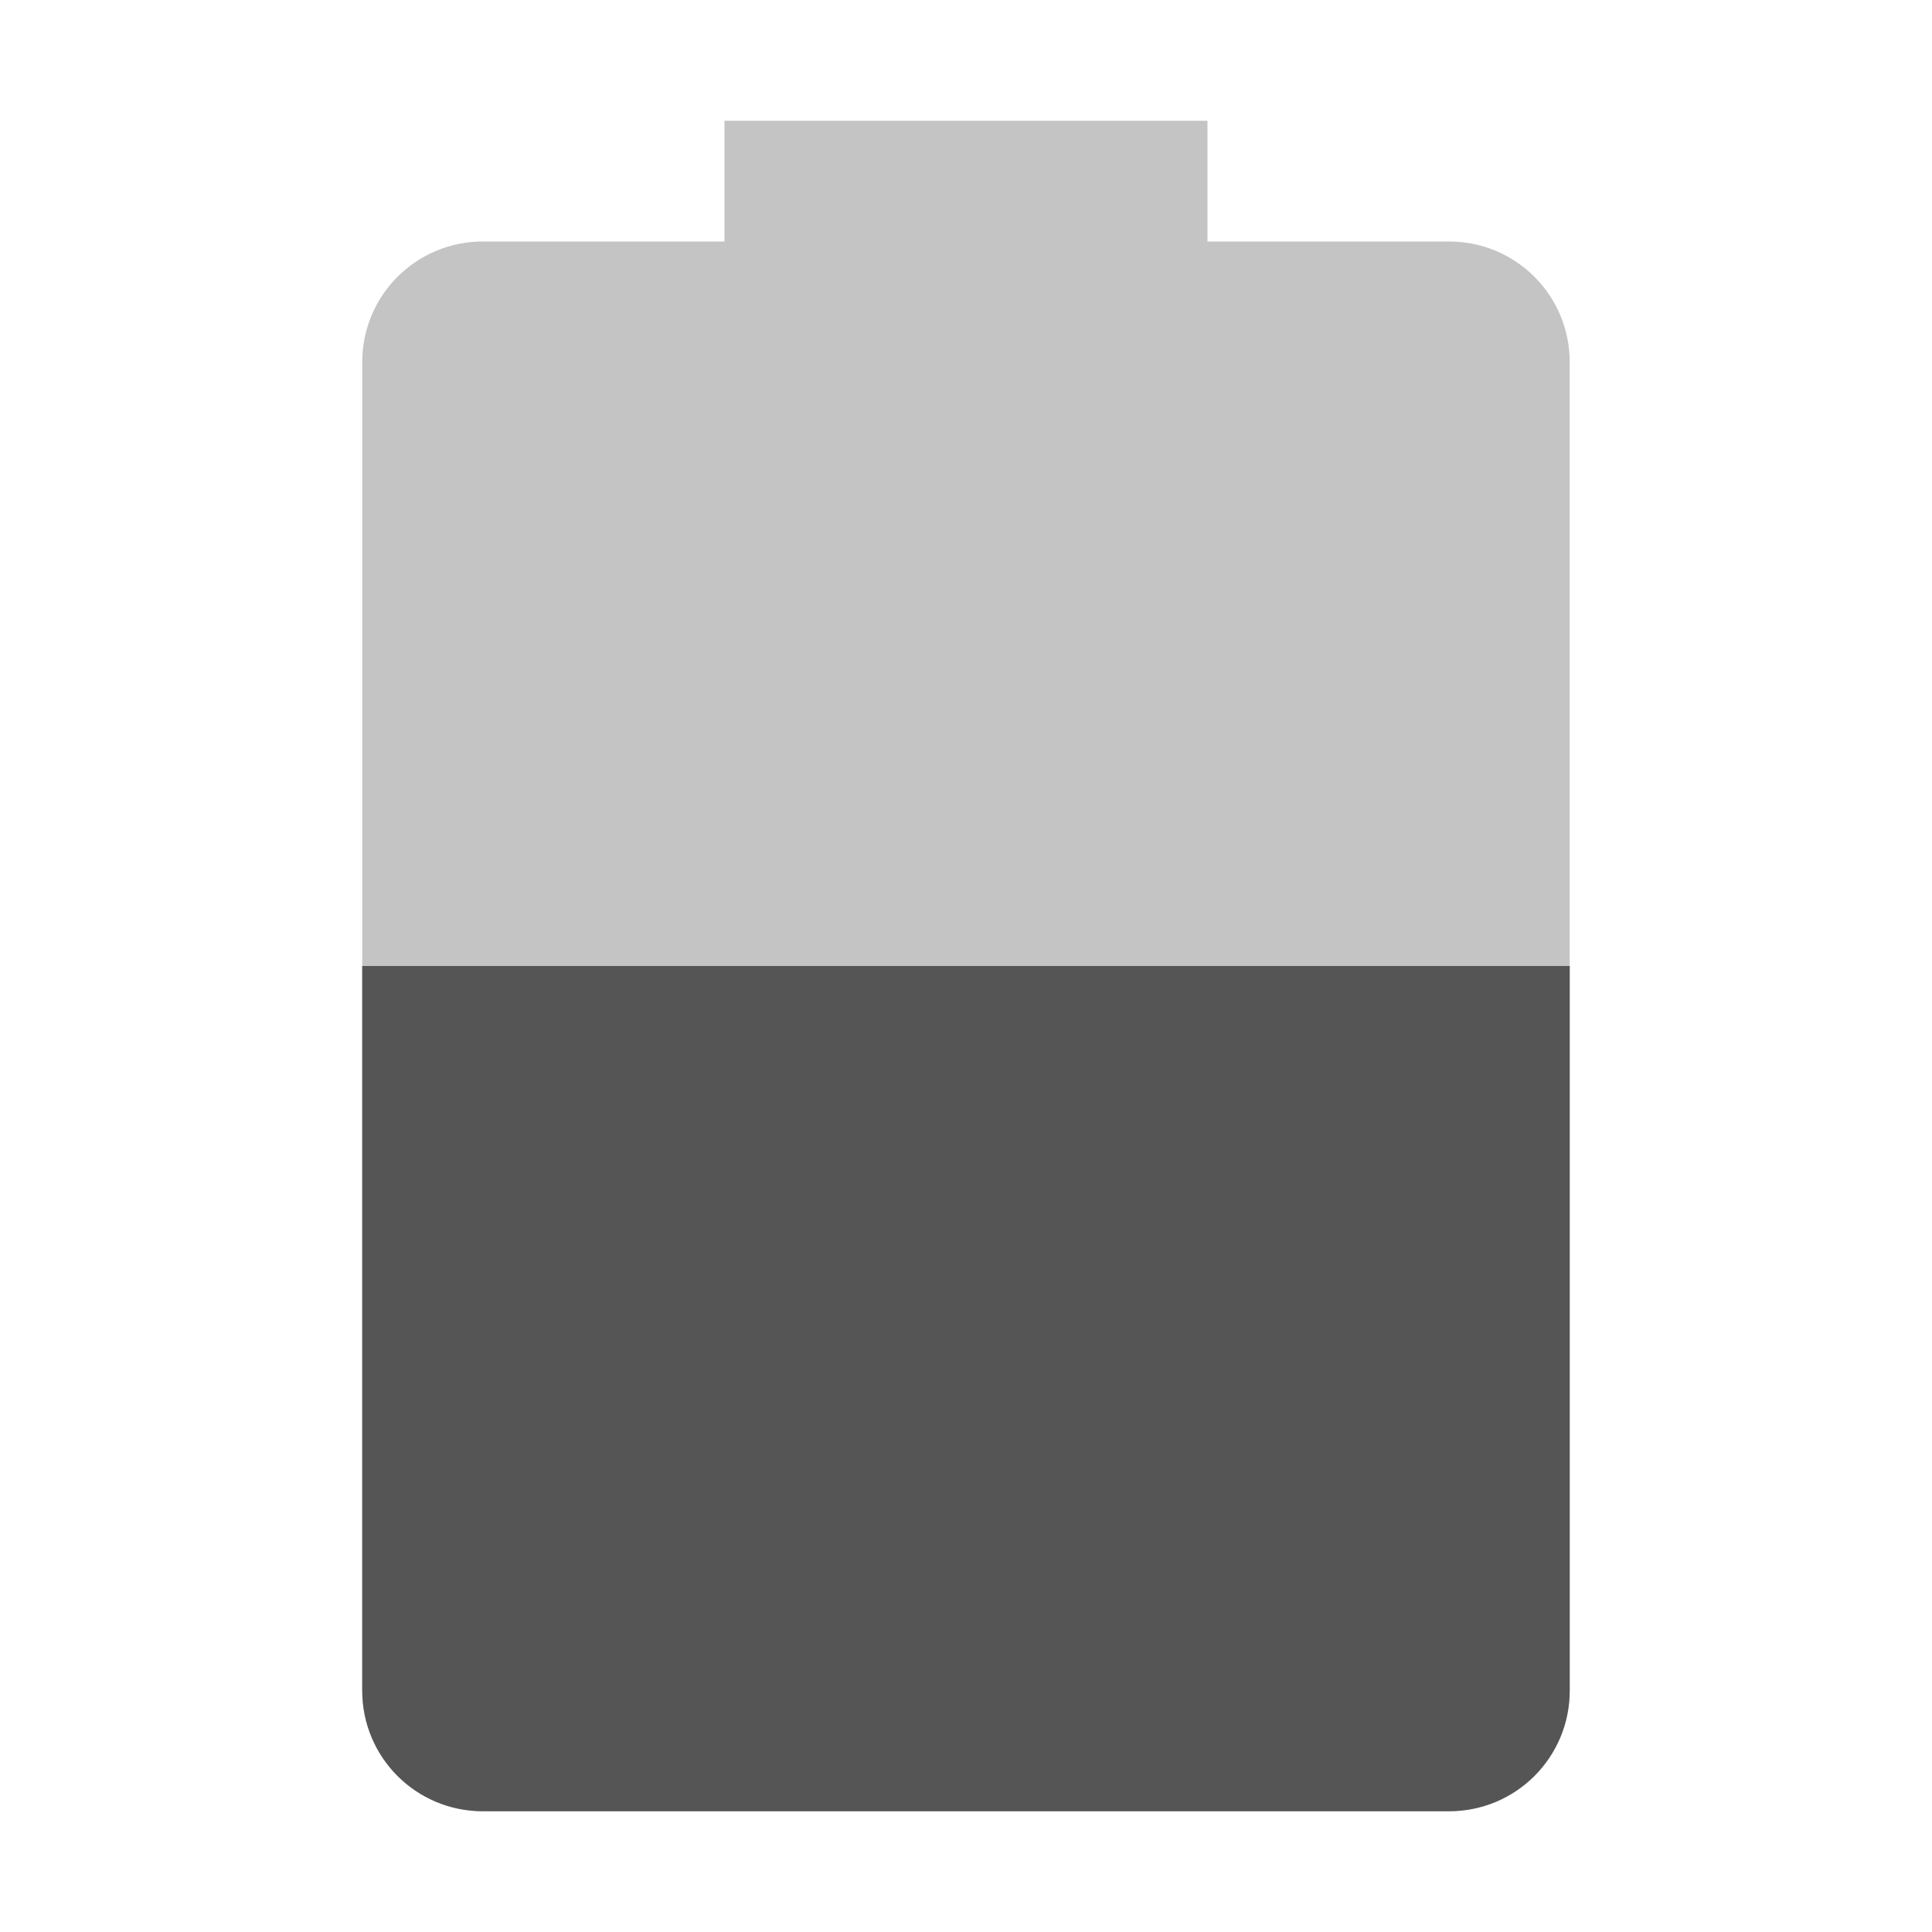
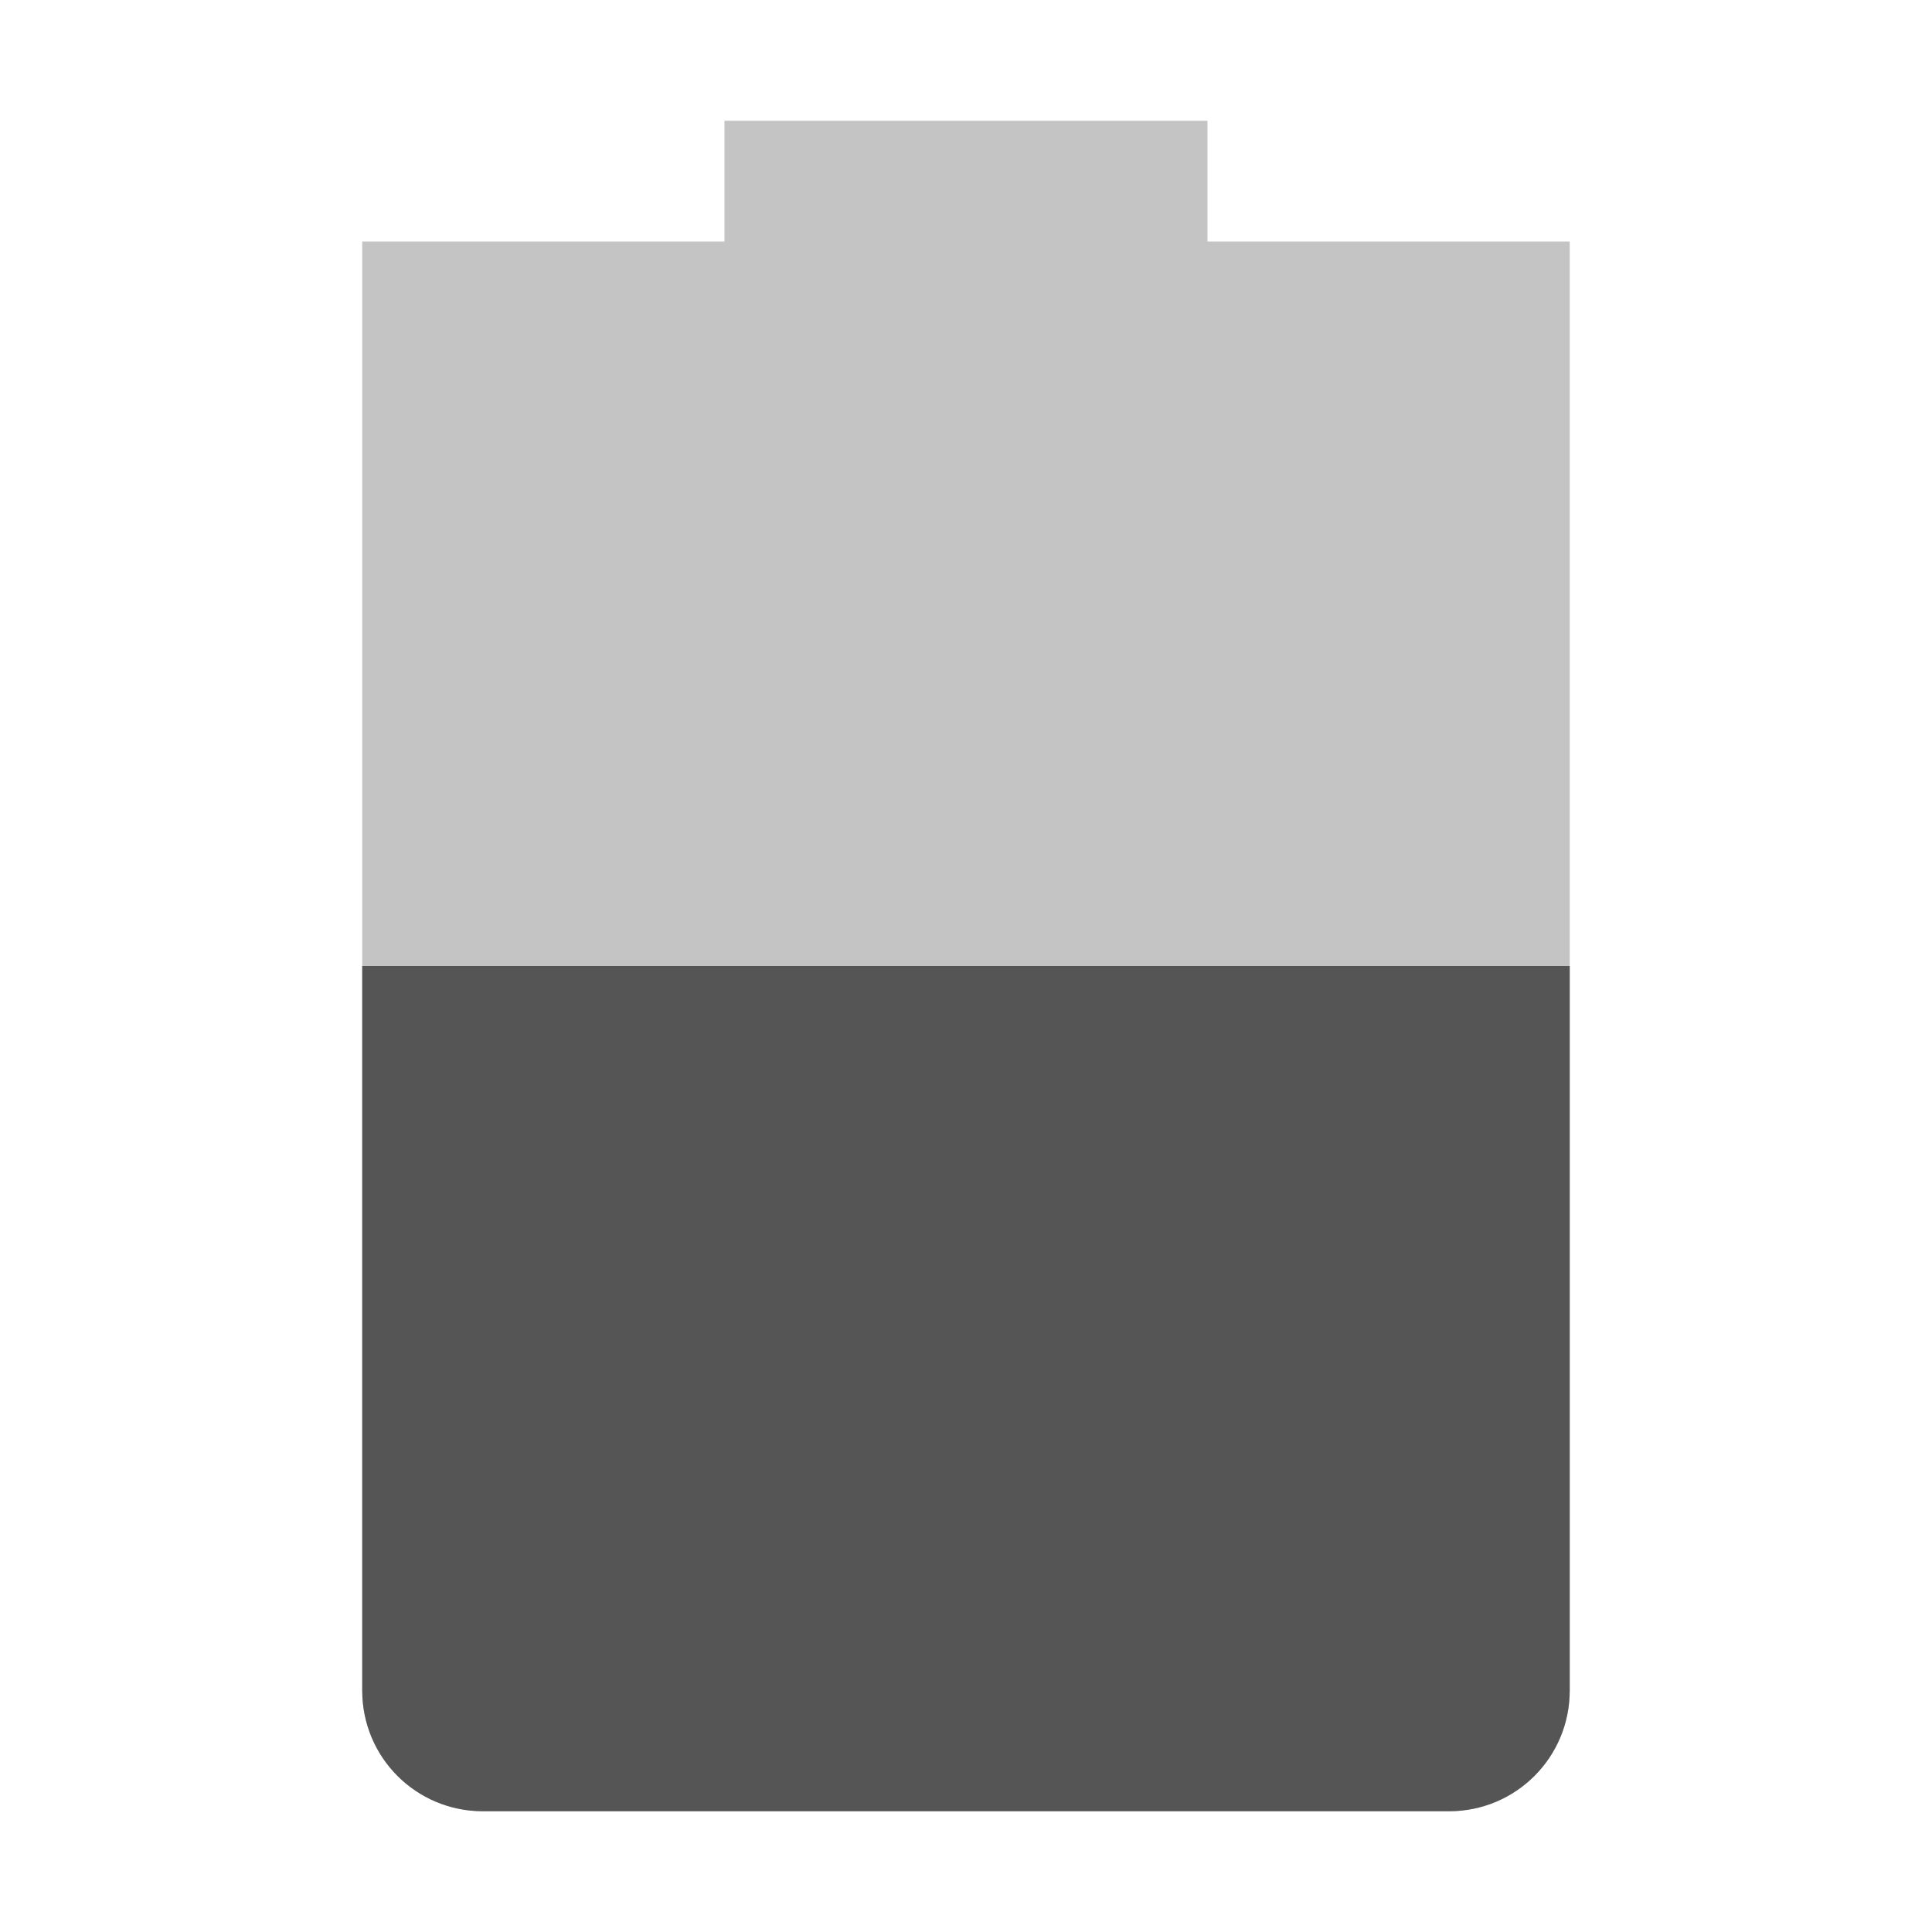
<svg xmlns="http://www.w3.org/2000/svg" xmlns:ns1="http://www.openswatchbook.org/uri/2009/osb" height="16" id="svg7384" style="enable-background:new" version="1.1" width="16">
  <defs id="defs7386">
    <linearGradient id="linearGradient5606" ns1:paint="solid">
      <stop id="stop5608" offset="0" style="stop-color:#000000;stop-opacity:1;" />
    </linearGradient>
-     <filter color-interpolation-filters="sRGB" id="filter7554">
+     <filter id="filter7554" style="color-interpolation-filters:sRGB">
      <feBlend id="feBlend7556" in2="BackgroundImage" mode="darken" />
    </filter>
  </defs>
-   <g id="layer9" style="display:inline" transform="translate(-305.0002,391)">
-     <path d="m 315,-390 0,1 2,0 c 0.554,0 1,0.446 1,1 l 0,11 c 0,0.554 -0.446,1 -1,1 l -8,0 c -0.554,0 -1,-0.446 -1,-1 l 0,-11 c 0,-0.554 0.446,-1 1,-1 l 2,0 0,-1 z" id="path6701" style="opacity:0.35;fill:#555555;fill-opacity:1;stroke:none" />
-     <path d="m 318,-383 0,6 c 0,0.554 -0.446,1 -1,1 l -8,0 c -0.554,0 -1,-0.446 -1,-1 l 0,-6 z" id="path6703" style="fill:#555555;fill-opacity:1;stroke:none" />
+   <g id="layer9" style="display:inline" transform="translate(-305.0002,395)">
+     <path d="m 315,-394 0,1 3,0 c 0,0 -3e-5,0.446 -3e-5,1 l 0,11 c 0,0.554 -0.446,1 -1,1 l -8,0 c -0.554,0 -1,-0.446 -1,-1 l 0,-11 c 0,-0.554 3e-5,-1 3e-5,-1 l 3,0 0,-1 z" id="path6701" style="opacity:0.35;fill:#555555;fill-opacity:1;stroke:none" />
+     <path d="m 318,-387 0,6 c 0,0.554 -0.446,1 -1,1 l -8,0 c -0.554,0 -1,-0.446 -1,-1 l 0,-6 z" id="path6703" style="fill:#555555;fill-opacity:1;stroke:none" />
  </g>
-   <g id="layer10" style="display:inline;filter:url(#filter7554)" transform="translate(-305.0002,391)" />
-   <g id="layer1" style="display:inline" transform="translate(-63.99999,-226)" />
-   <g id="layer14" style="display:inline" transform="translate(-305.0002,391)" />
-   <g id="layer15" style="display:inline" transform="translate(-305.0002,391)" />
-   <g id="g71291" style="display:inline" transform="translate(-305.0002,391)" />
-   <g id="layer2" style="display:inline" transform="translate(-63.99999,-76)" />
-   <g id="g6058" style="display:inline" transform="translate(-63.99999,-76)" />
-   <g id="layer12" style="display:inline" transform="translate(-305.0002,391)" />
+   <g id="layer10" style="display:inline;filter:url(#filter7554)" transform="translate(-305.0002,395)" />
+   <g id="layer1" style="display:inline" transform="translate(-63.99999,-222)" />
+   <g id="layer14" style="display:inline" transform="translate(-305.0002,395)" />
+   <g id="layer15" style="display:inline" transform="translate(-305.0002,395)" />
+   <g id="g71291" style="display:inline" transform="translate(-305.0002,395)" />
+   <g id="layer2" style="display:inline" transform="translate(-63.99999,-72)" />
+   <g id="g6058" style="display:inline" transform="translate(-63.99999,-72)" />
+   <g id="layer12" style="display:inline" transform="translate(-305.0002,395)" />
</svg>
